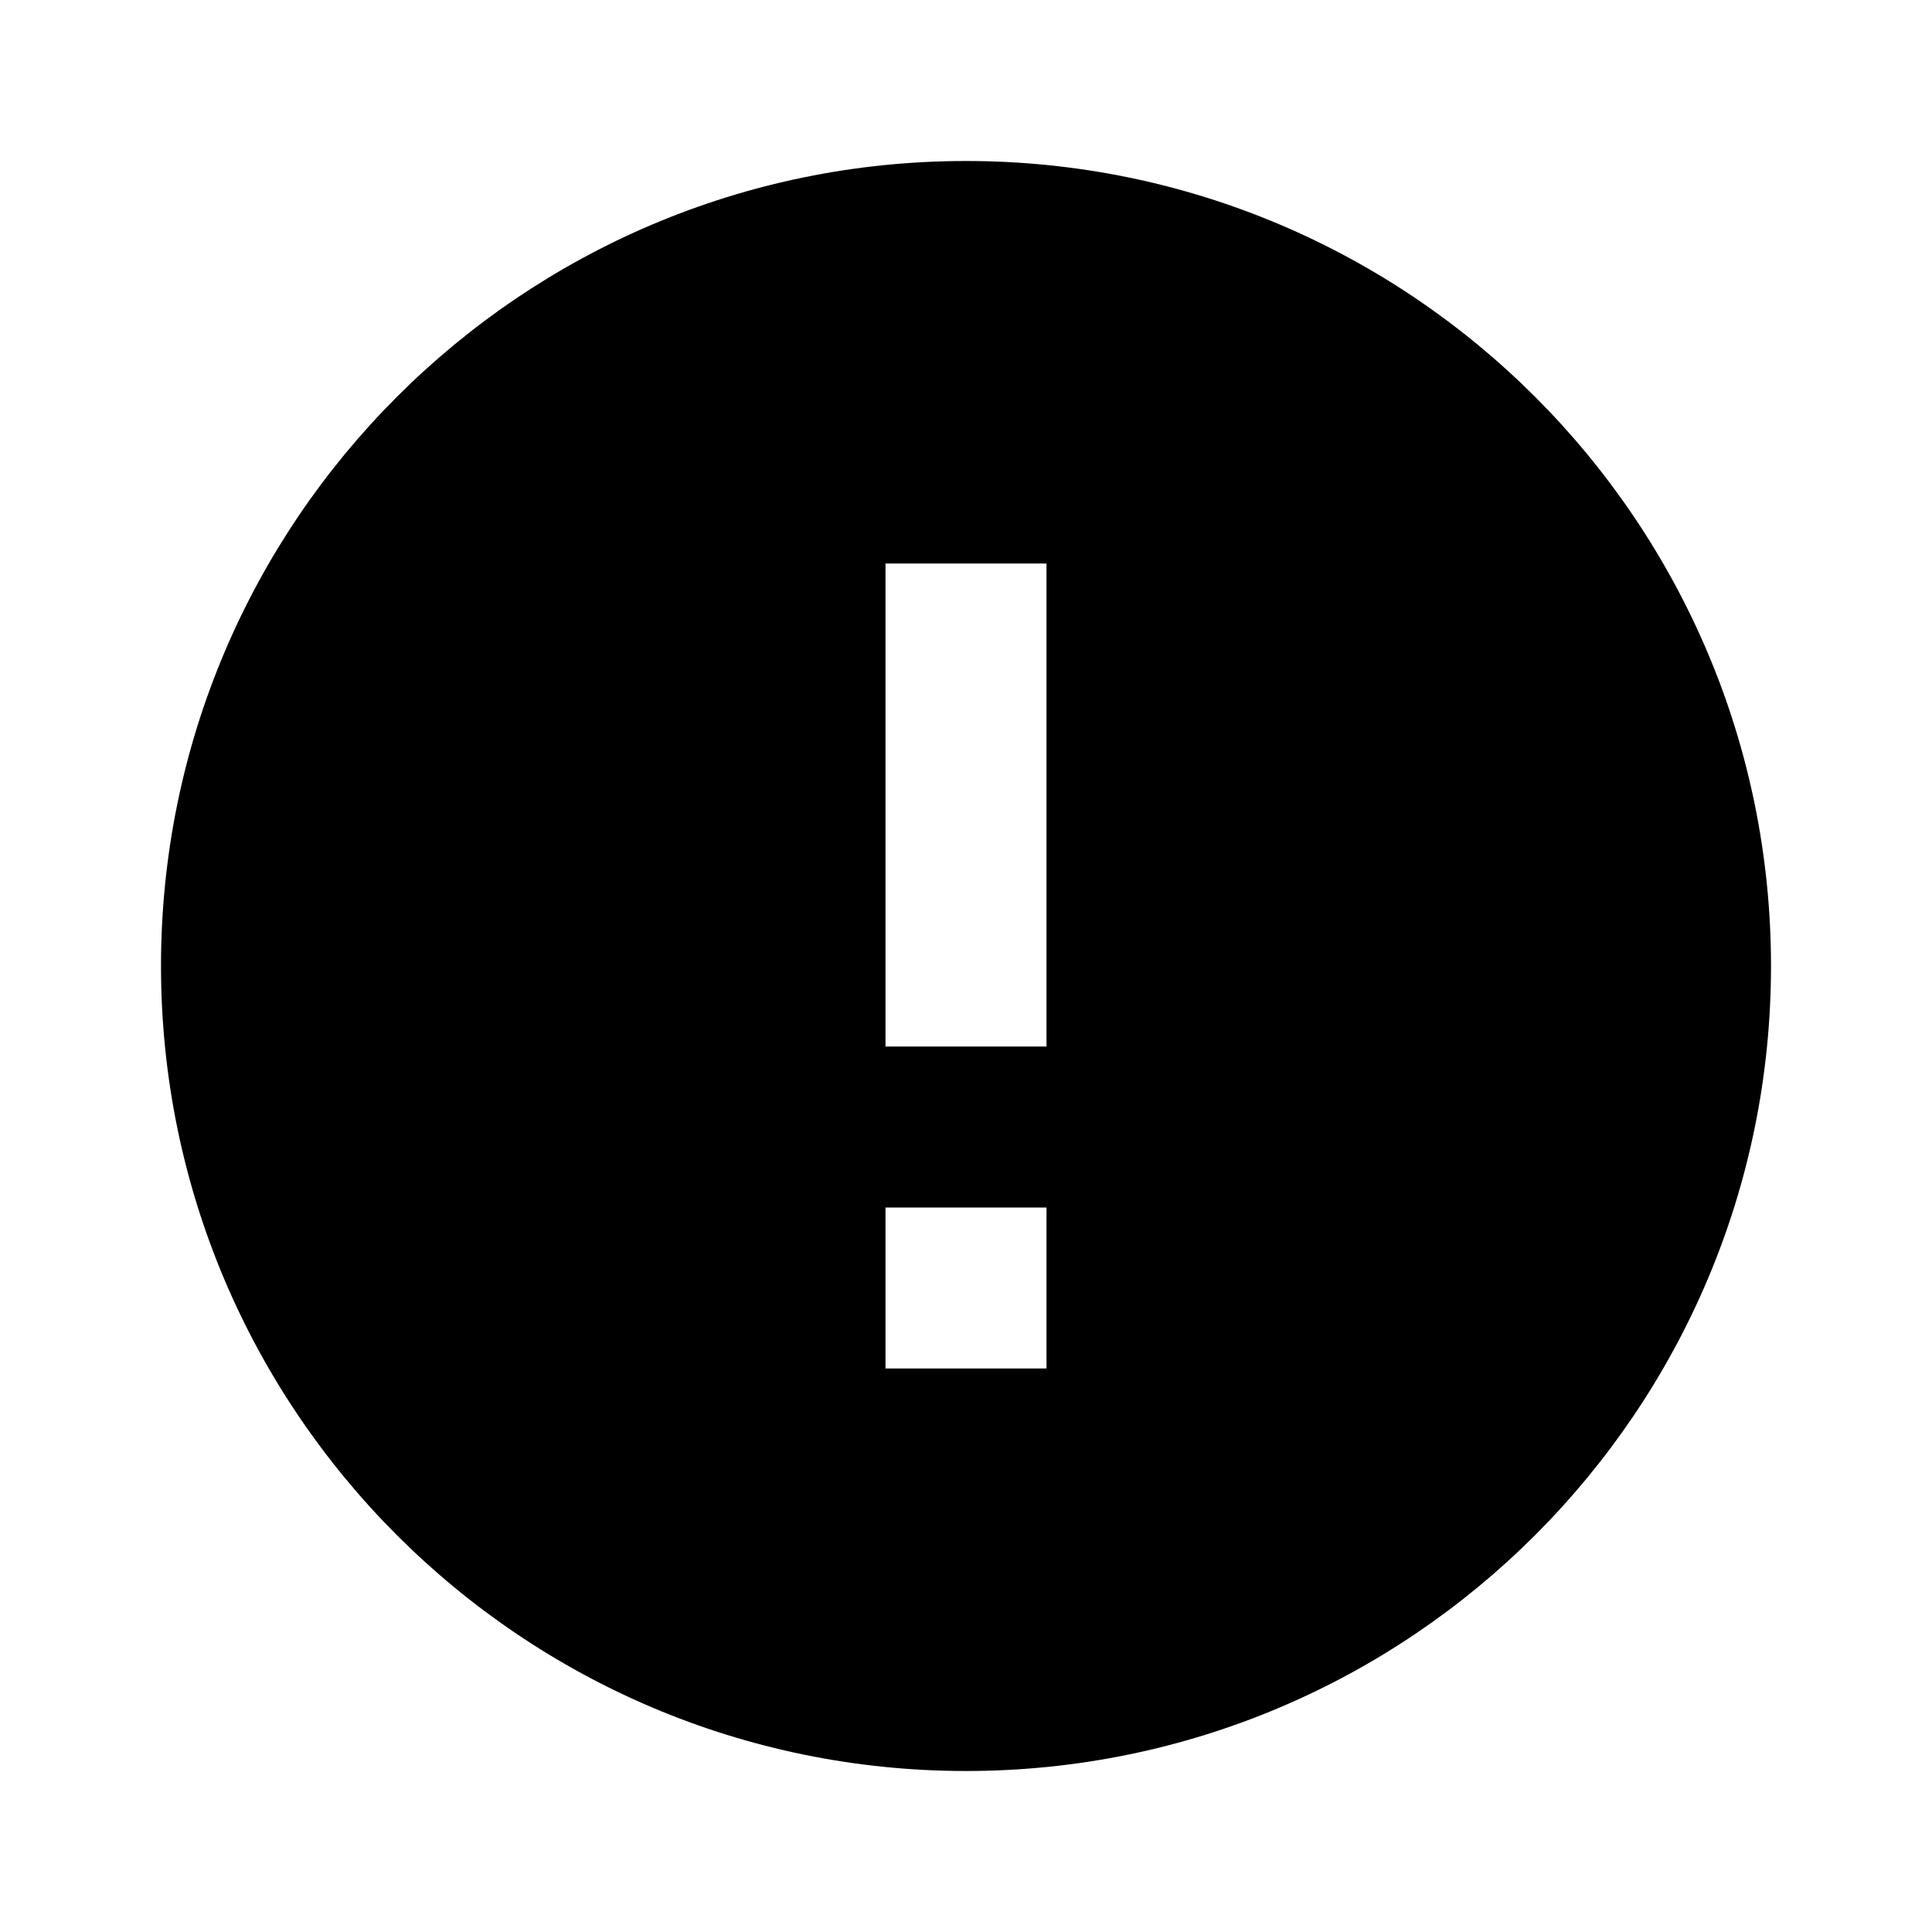
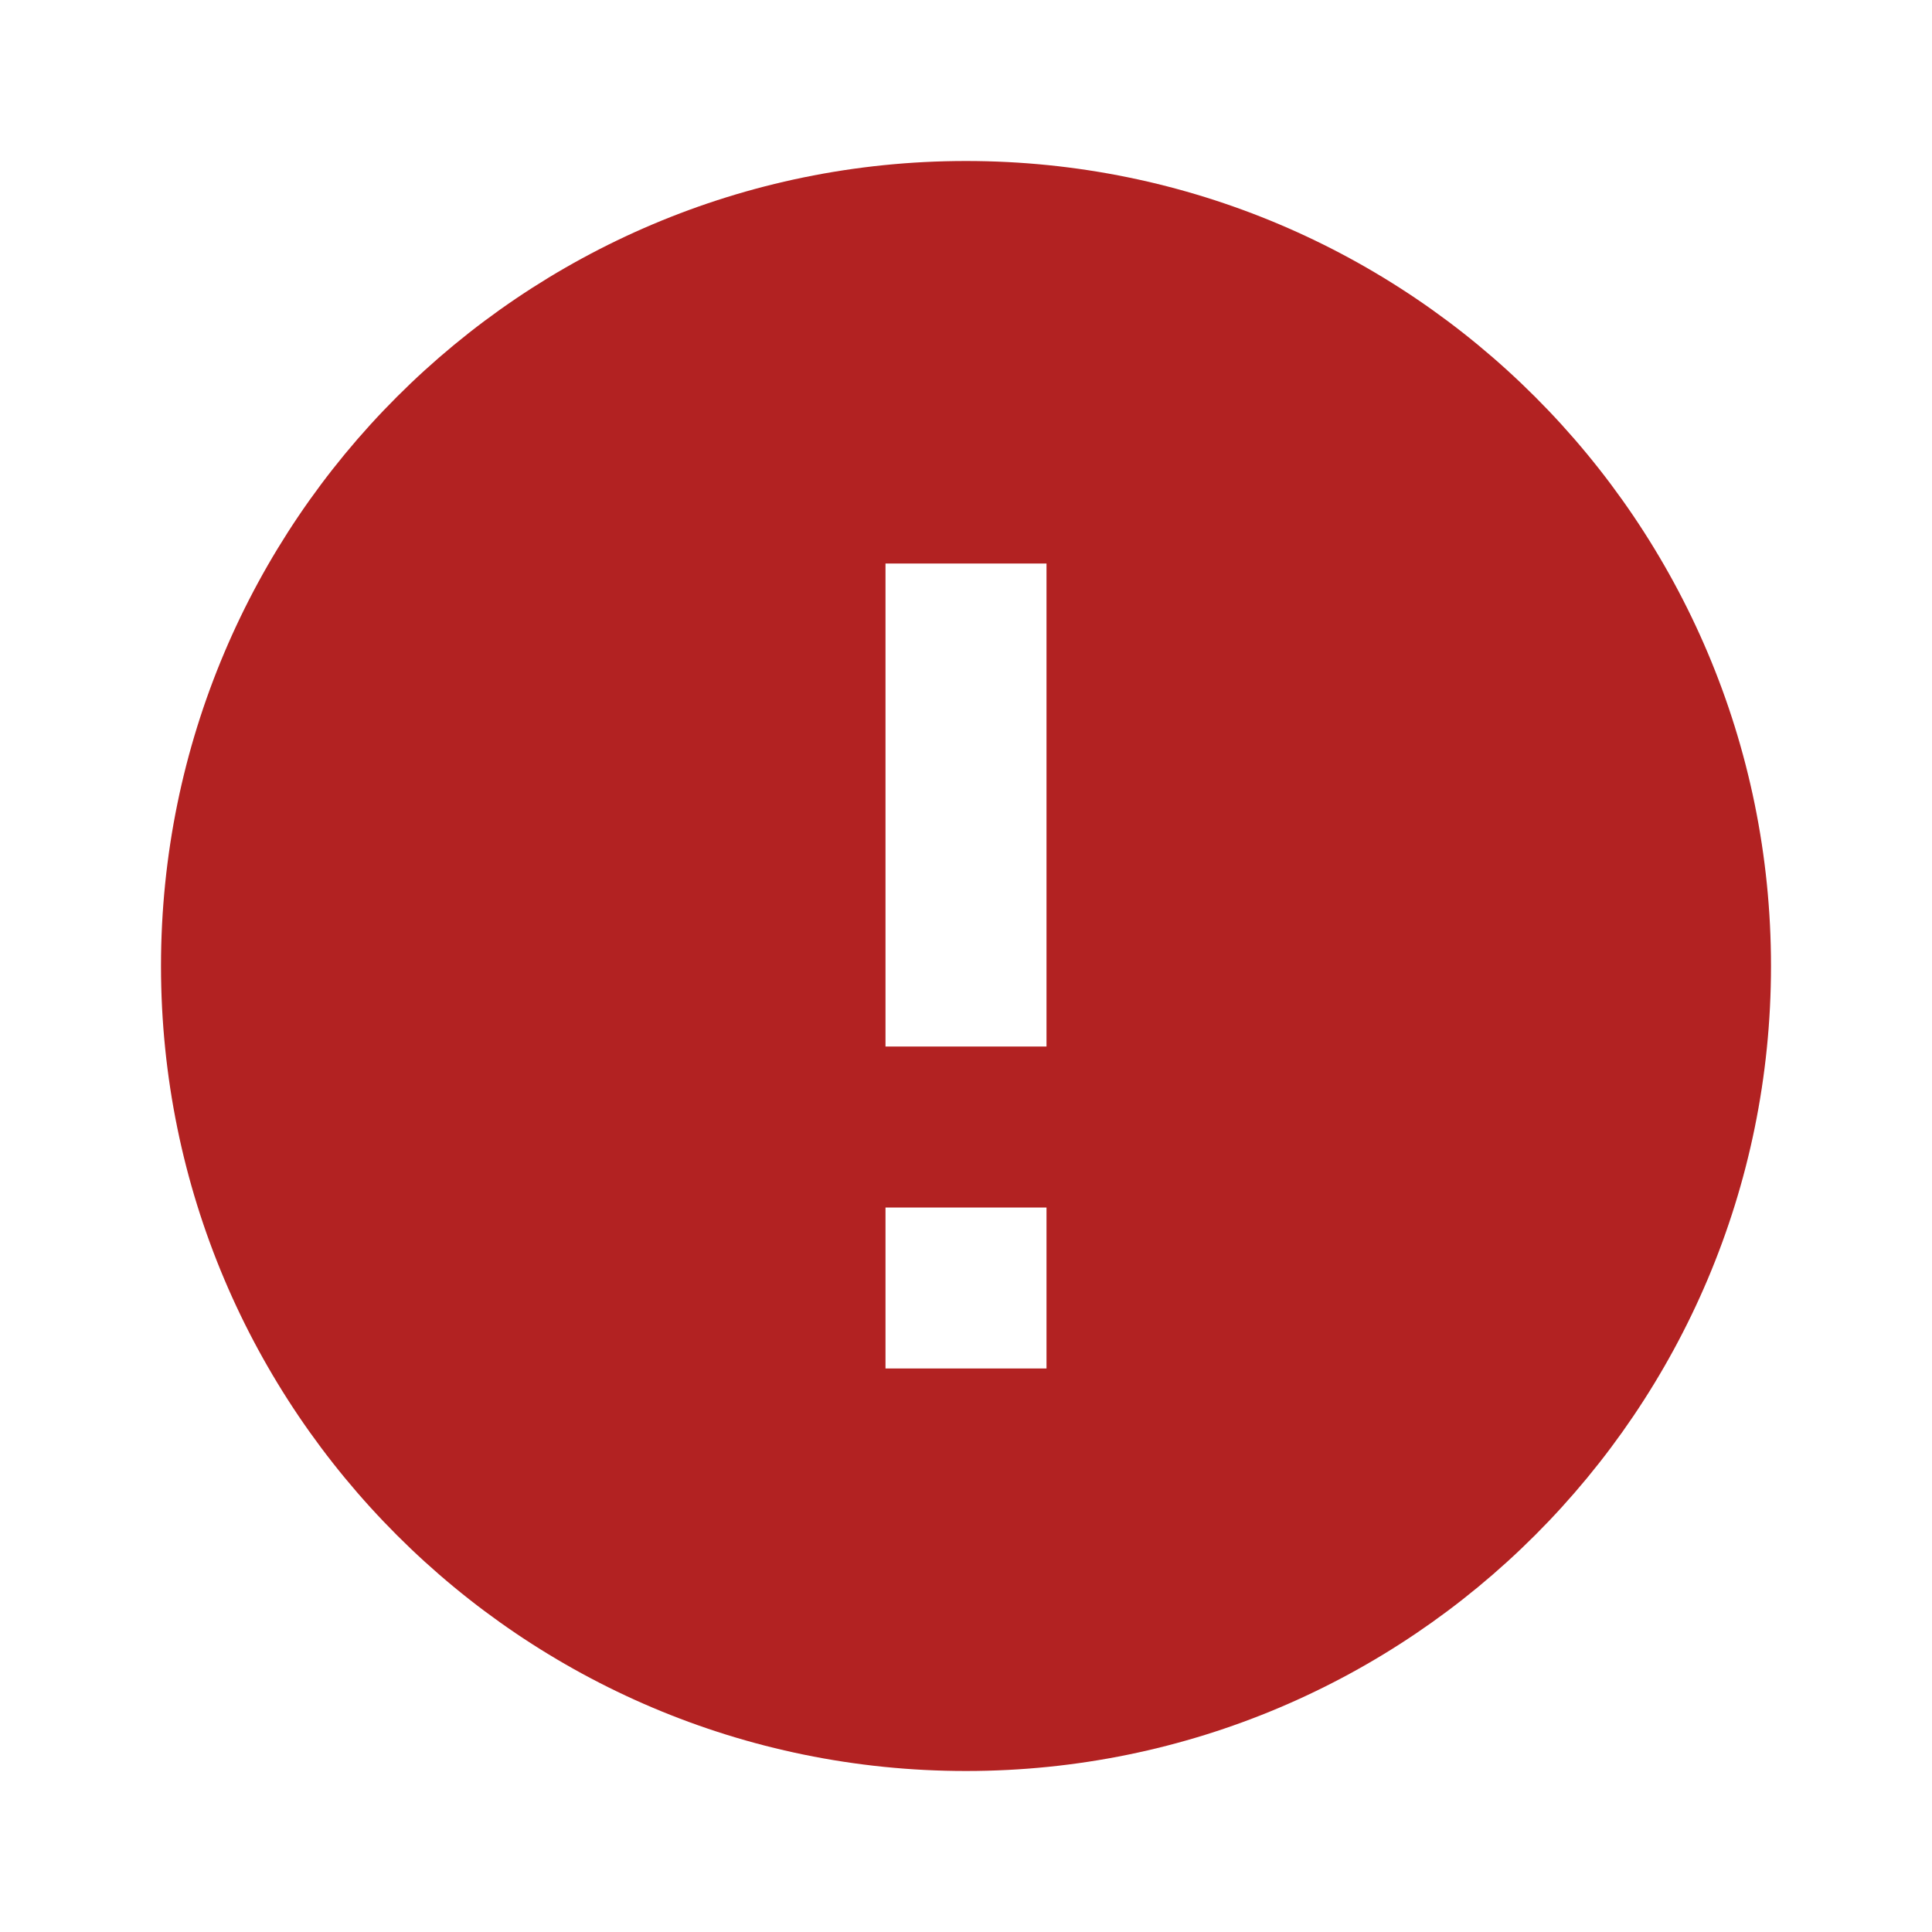
- <svg xmlns="http://www.w3.org/2000/svg" fill="#000000" height="24" viewBox="0 0 24 24" width="24">
+ <svg xmlns="http://www.w3.org/2000/svg" fill="#B22222" height="24" viewBox="0 0 24 24" width="24">
  <path d="M0 0h24v24H0z" fill="none" />
  <path d="M12 2C6.48 2 2 6.48 2 12s4.48 10 10 10 10-4.48 10-10S17.52 2 12 2zm1 15h-2v-2h2v2zm0-4h-2V7h2v6z" />
</svg>
